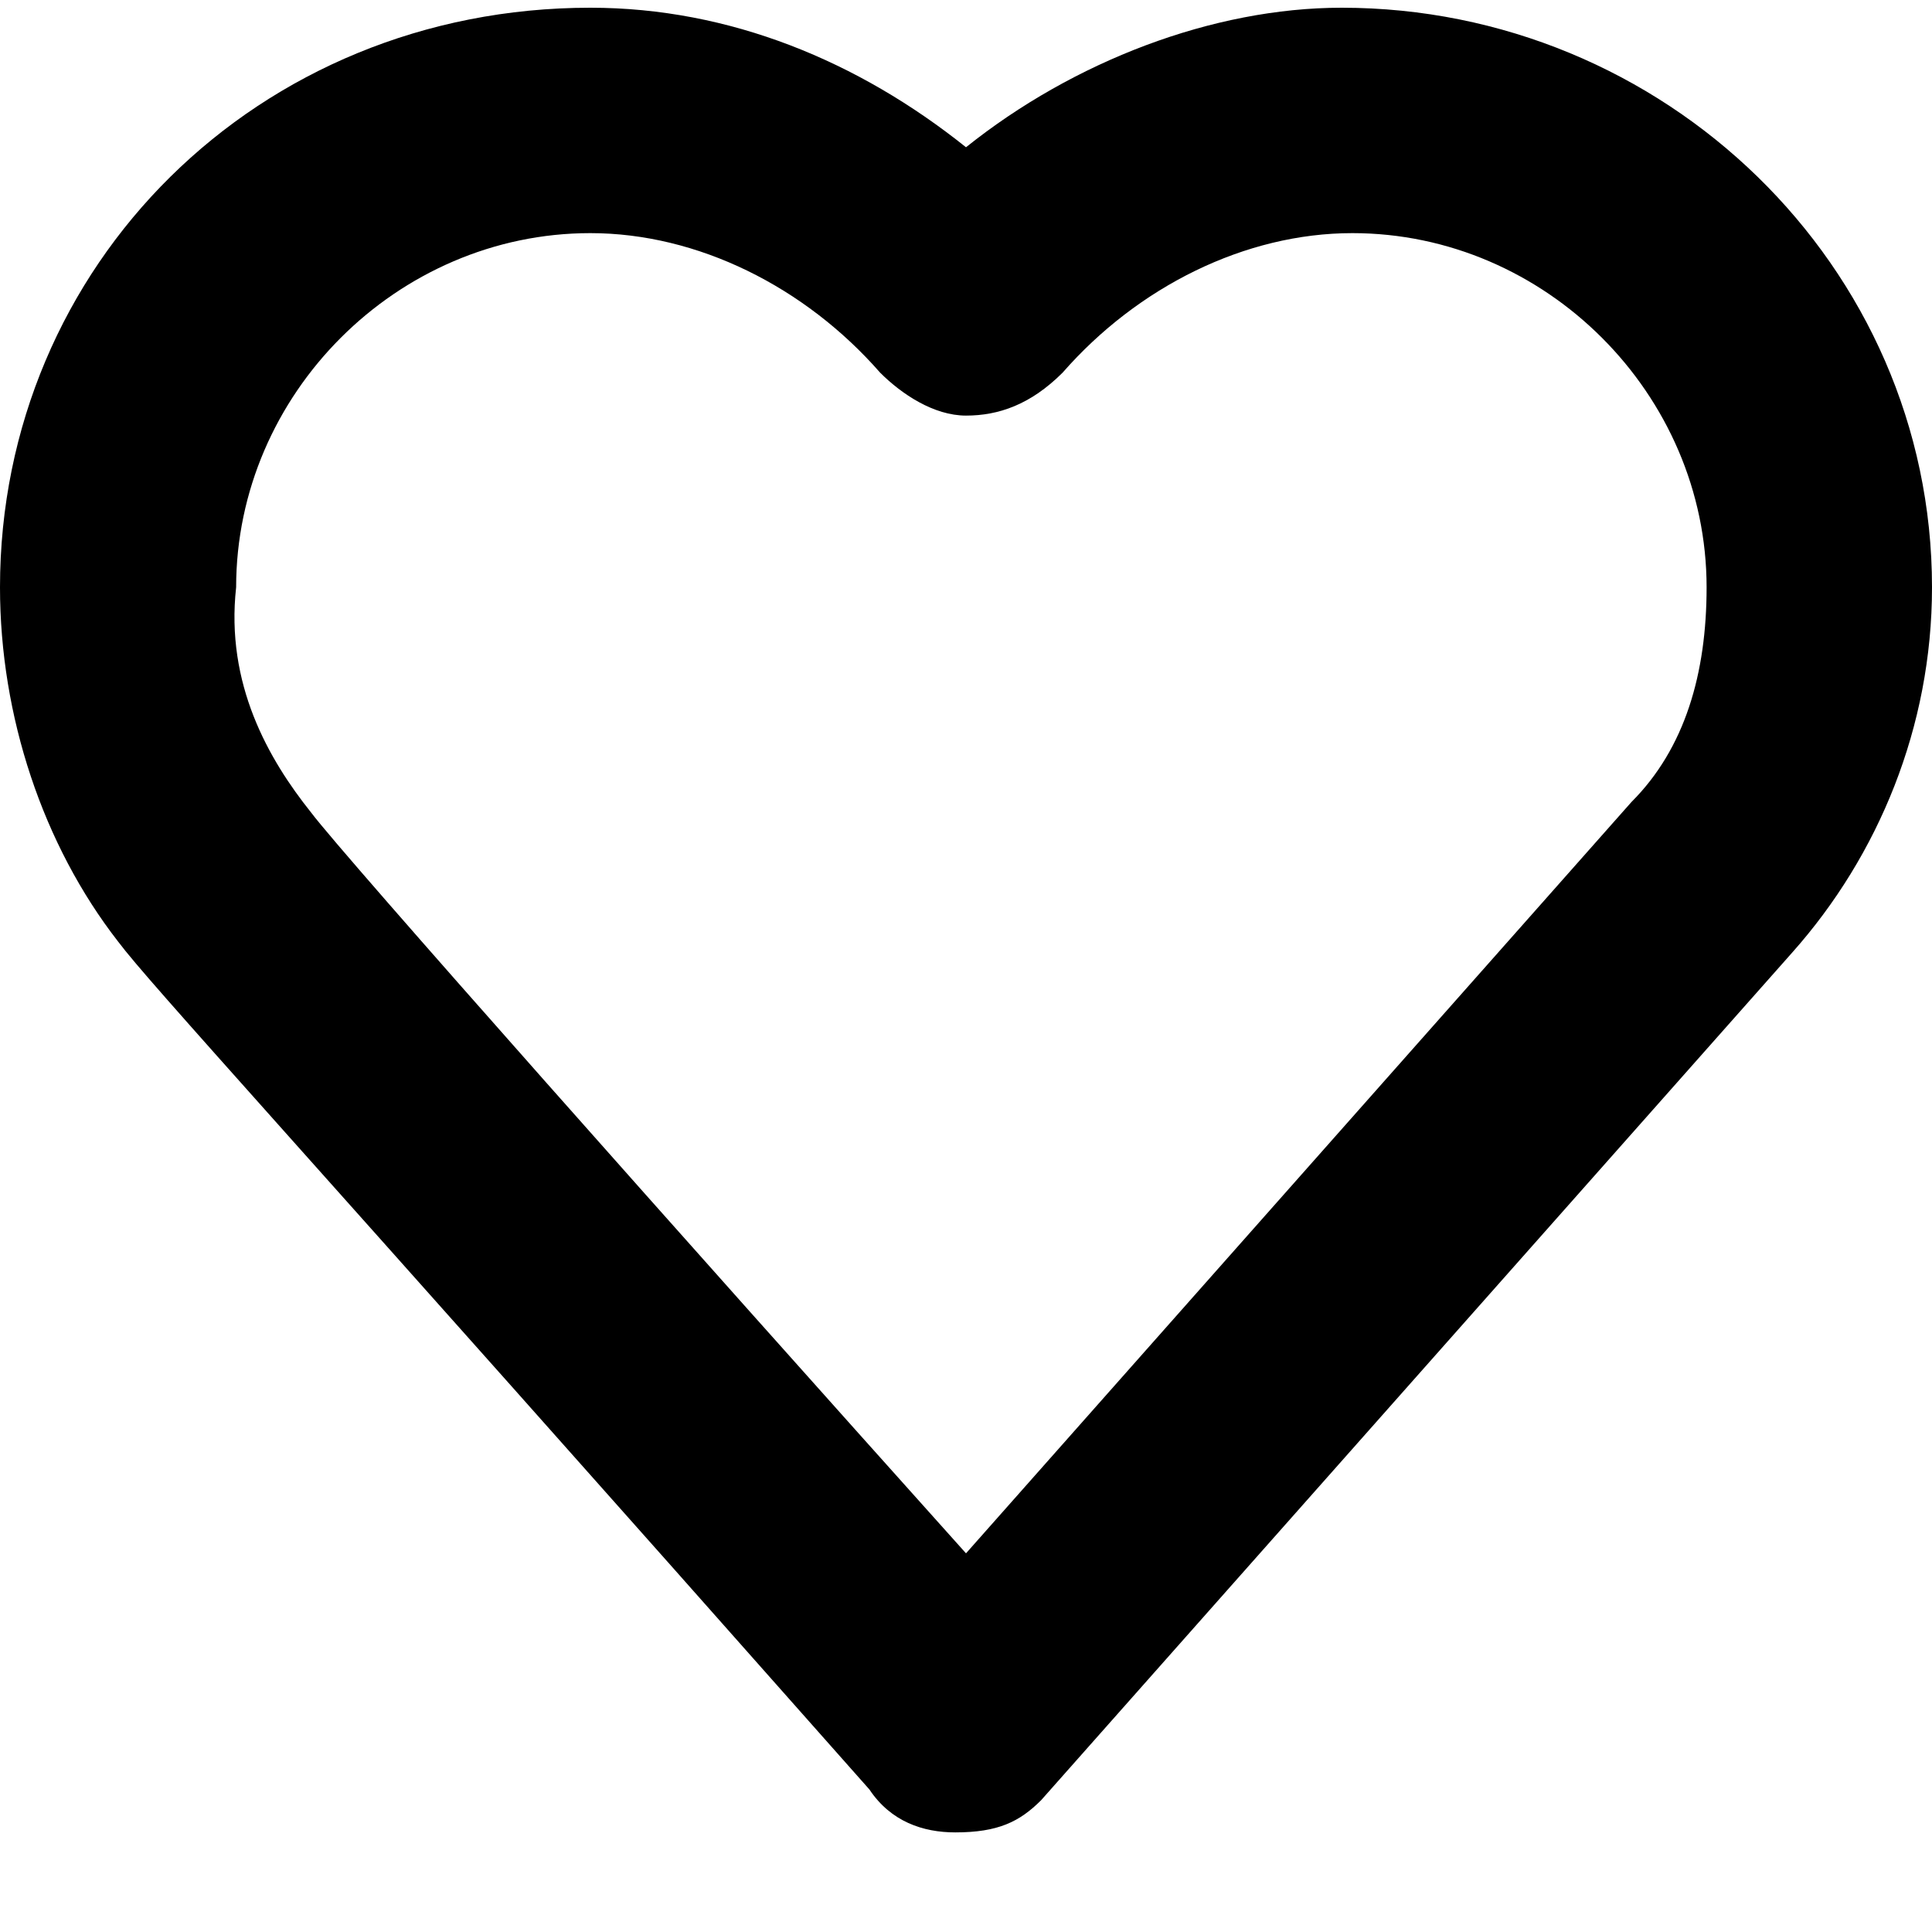
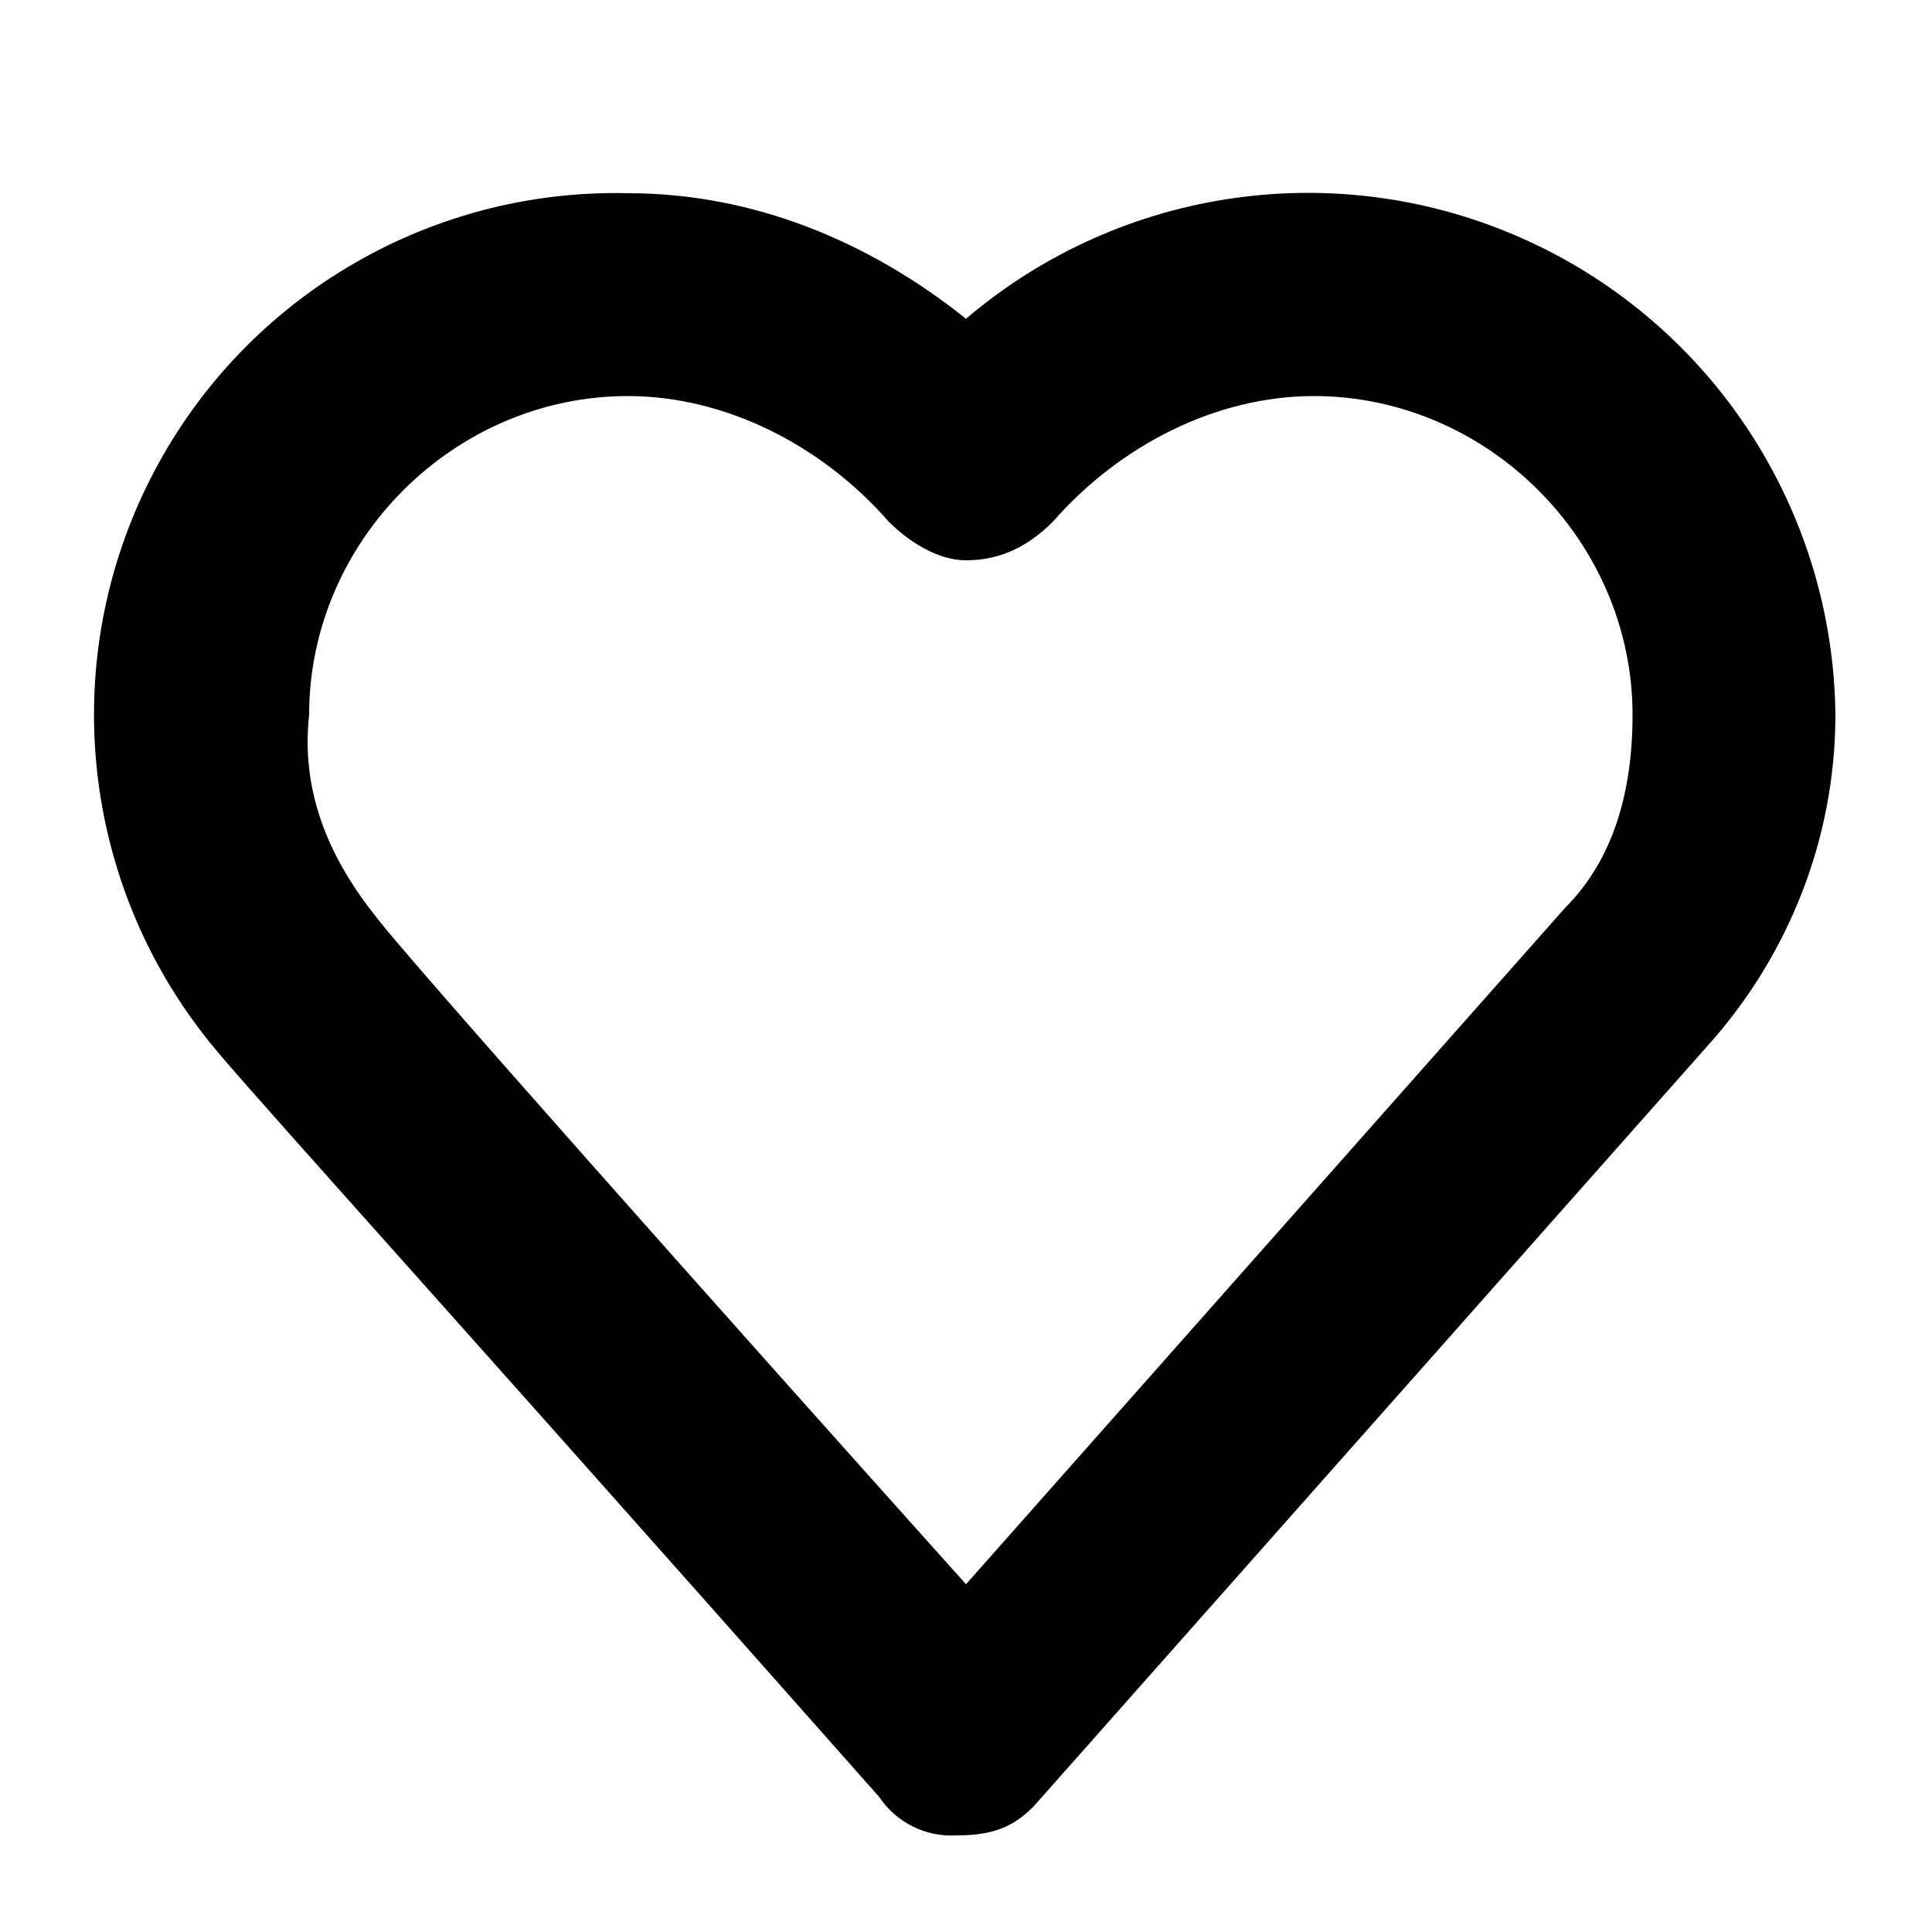
- <svg xmlns="http://www.w3.org/2000/svg" width="18" height="18" viewBox="0 0 18 18" fill="none">
-   <path d="M8.9 17.072C8.6 17.072 8.3 16.972 8.1 16.672C2.7 10.572 1.4 9.172 1.1 8.772C0.4 7.872 0 6.672 0 5.472C0 2.472 2.4 0.072 5.5 0.072C6.8 0.072 8 0.572 9 1.372C10 0.572 11.3 0.072 12.5 0.072C15.5 0.072 18 2.472 18 5.472C18 6.772 17.5 7.972 16.7 8.872L9.7 16.772C9.5 16.972 9.3 17.072 8.9 17.072ZM2.9 7.572C3.2 7.972 6.4 11.572 9 14.472L15.2 7.472C15.7 6.972 15.9 6.272 15.9 5.472C15.9 3.672 14.4 2.172 12.6 2.172C11.6 2.172 10.6 2.672 9.9 3.472C9.6 3.772 9.3 3.872 9 3.872C8.7 3.872 8.4 3.672 8.2 3.472C7.5 2.672 6.5 2.172 5.5 2.172C3.7 2.172 2.2 3.672 2.2 5.472C2.1 6.372 2.5 7.072 2.9 7.572C2.8 7.572 2.8 7.572 2.9 7.572Z" fill="black" />
+ <svg xmlns="http://www.w3.org/2000/svg" width="20" height="20" fill="none" viewBox="0 0 20 20">
+   <path fill="#000" d="M9.9 19a.9.9 0 0 1-.8-.4c-5.4-6.1-6.7-7.5-7-7.9A5.4 5.4 0 0 1 6.5 2C7.8 2 9 2.5 10 3.3a5.46 5.46 0 0 1 9 4.1c0 1.3-.5 2.5-1.3 3.4l-7 7.9c-.2.2-.4.3-.8.3Zm-6-9.5c.3.4 3.5 4 6.1 6.9l6.2-7c.5-.5.7-1.2.7-2 0-1.8-1.5-3.3-3.3-3.3-1 0-2 .5-2.7 1.3-.3.3-.6.4-.9.4-.3 0-.6-.2-.8-.4-.7-.8-1.7-1.3-2.7-1.3-1.8 0-3.3 1.5-3.3 3.3-.1.9.3 1.6.7 2.1-.1 0-.1 0 0 0Z" />
</svg>
